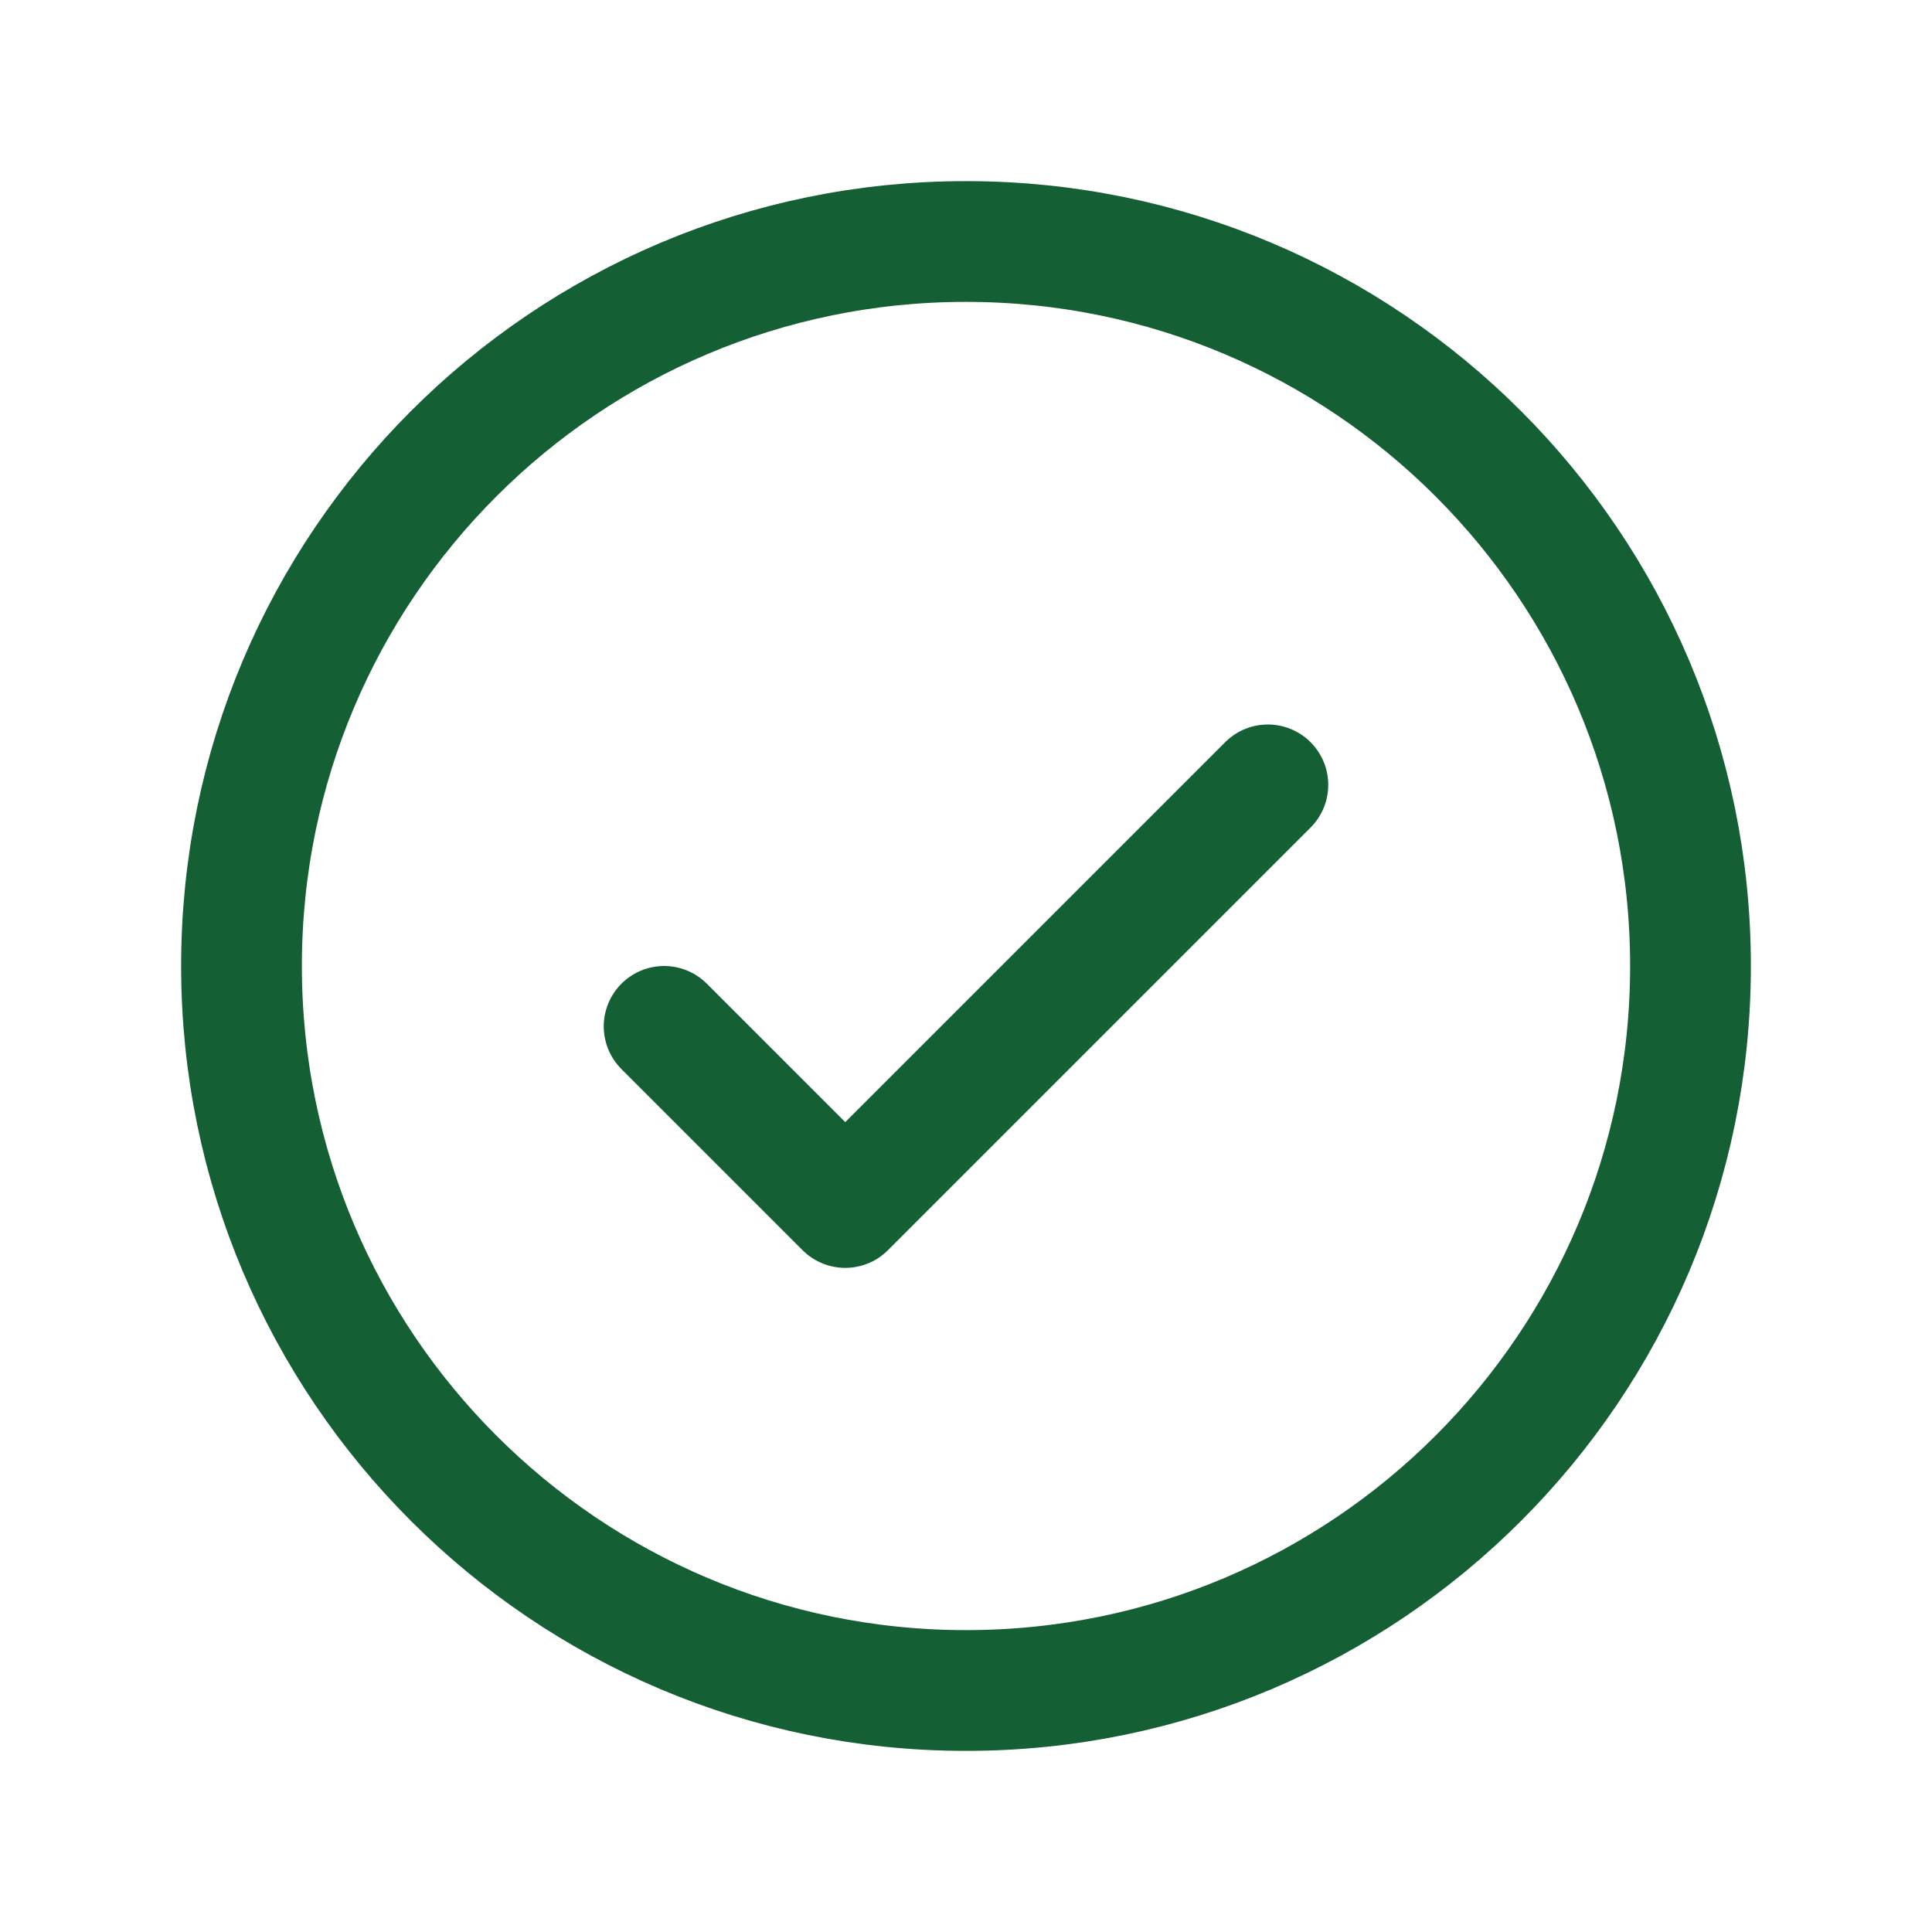
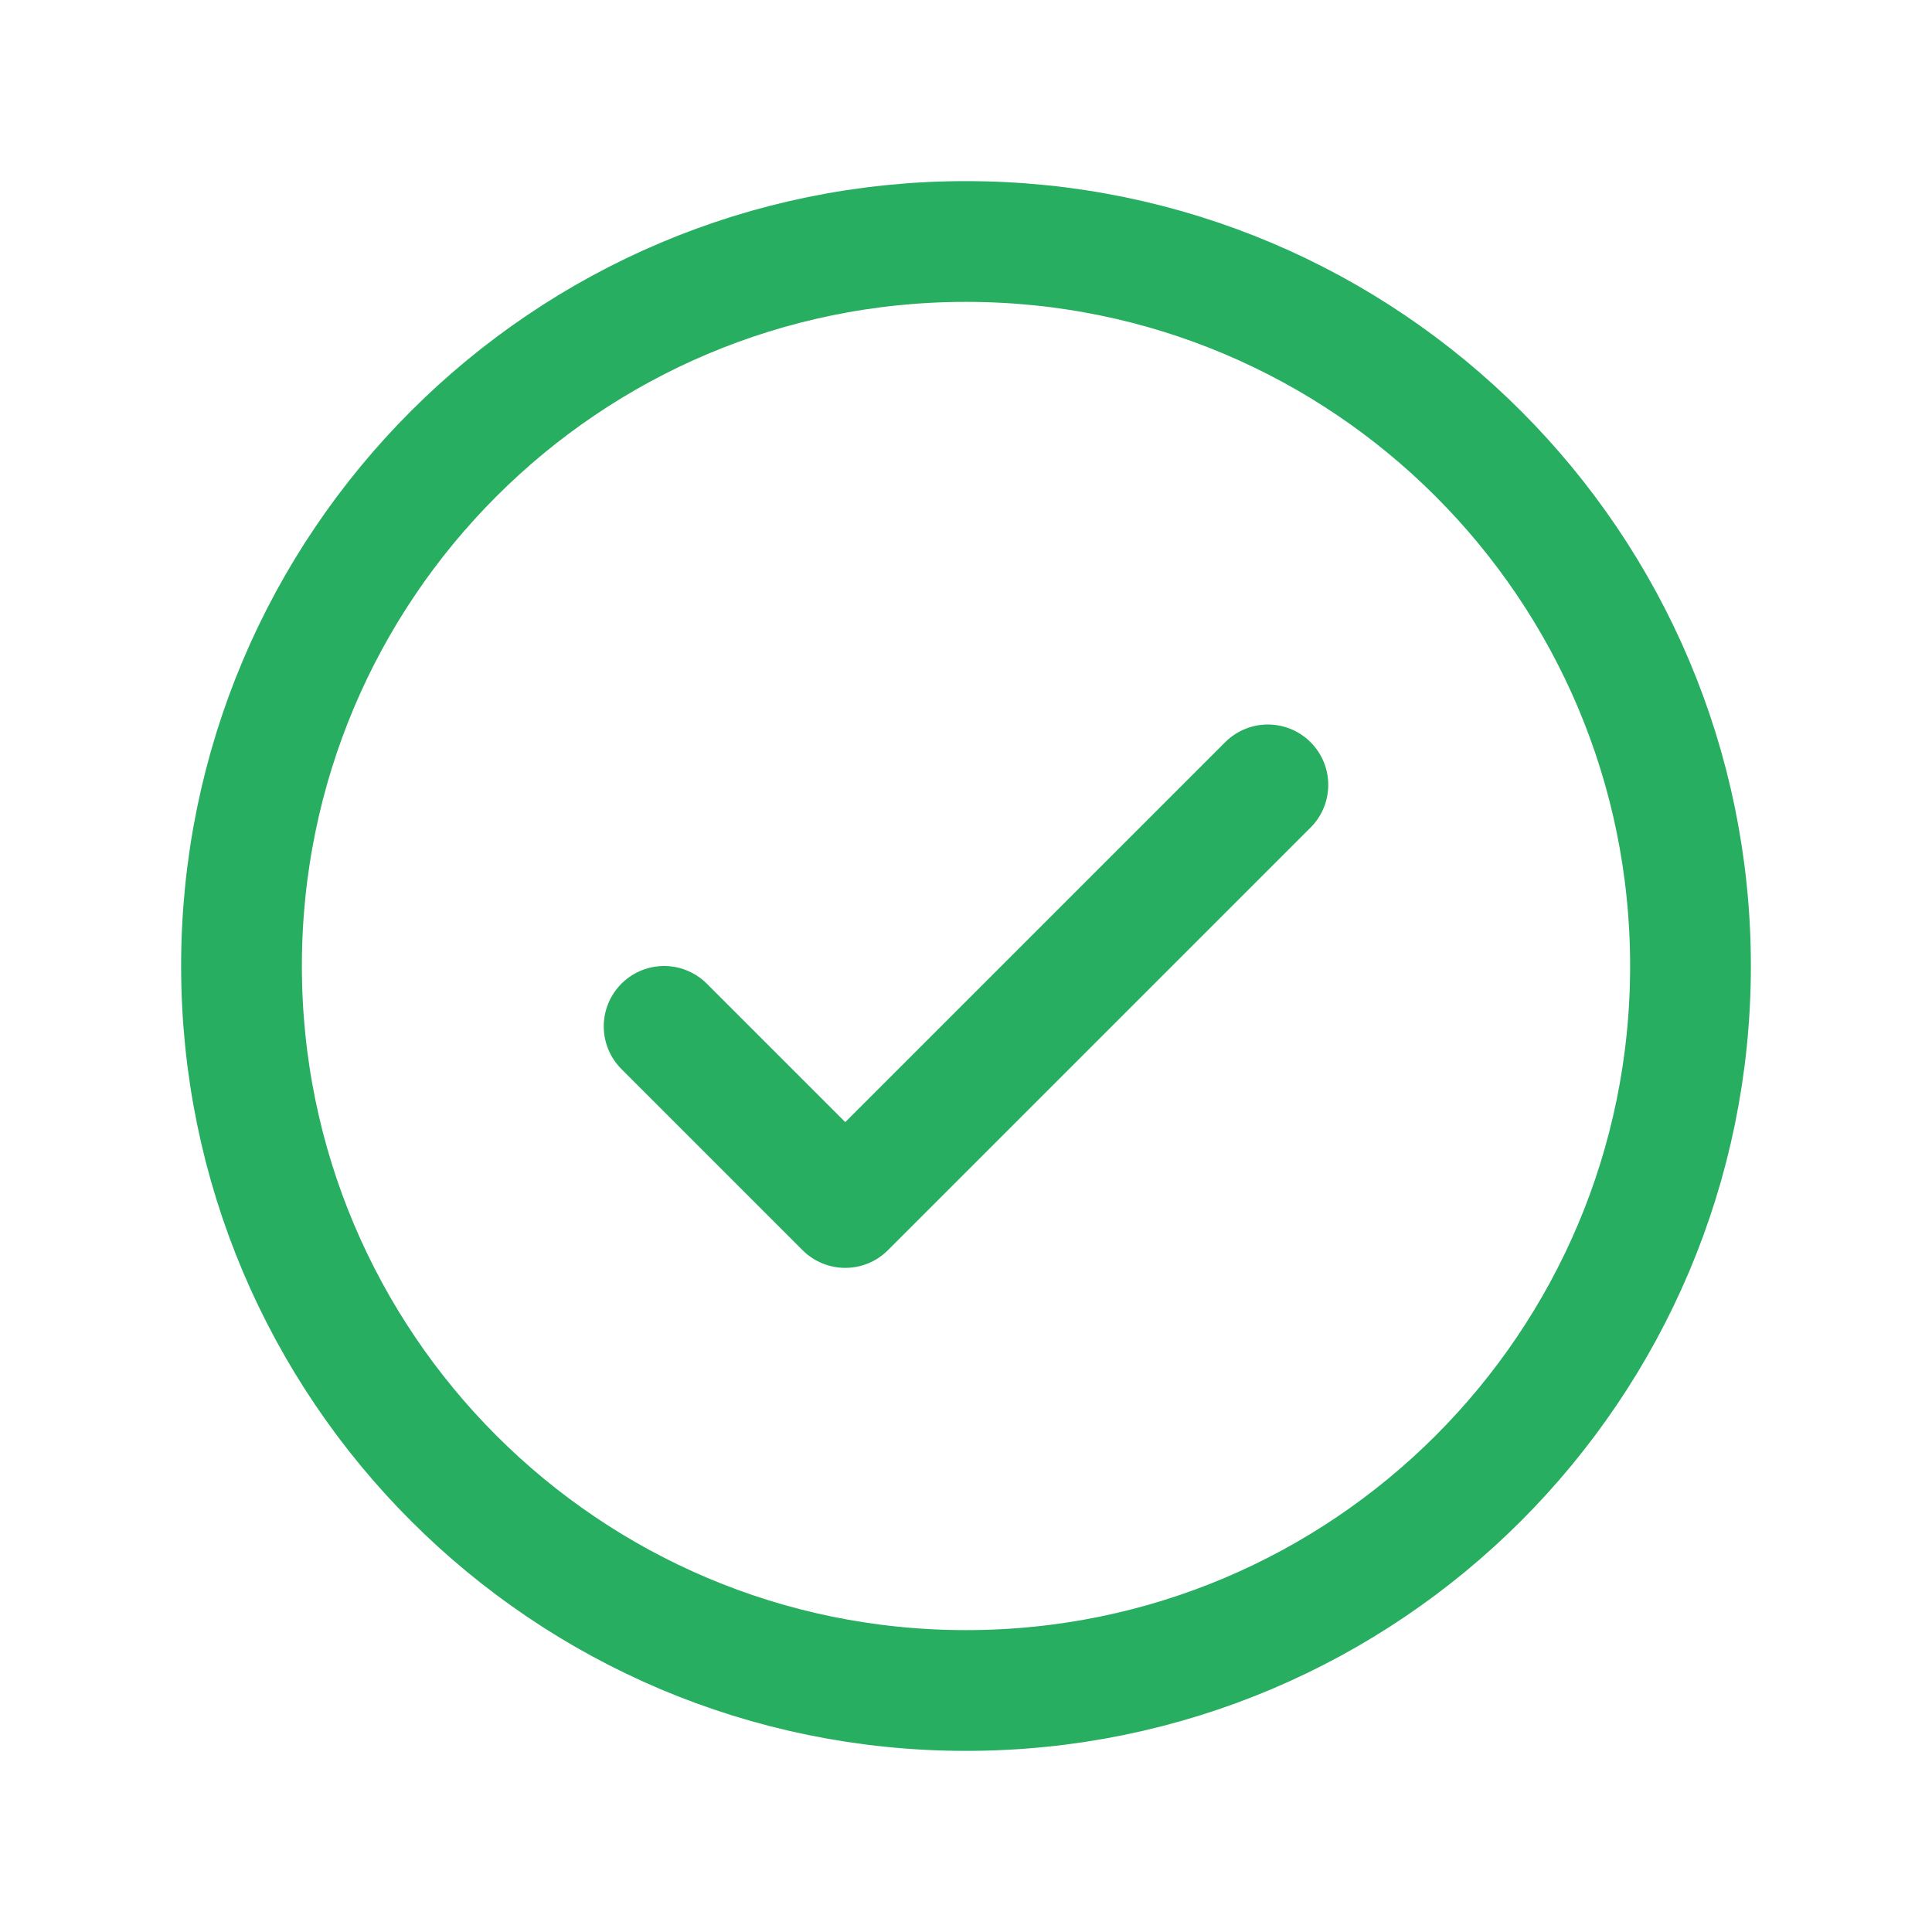
<svg xmlns="http://www.w3.org/2000/svg" viewBox="0 0 256 256">
  <rect width="256" height="256" fill="none" />
-   <polyline points="88 136 112 160 168 104" fill="none" stroke="#155F34" stroke-linecap="round" stroke-linejoin="round" stroke-width="16" />
-   <circle cx="128" cy="128" r="96" fill="none" stroke="#155F34" stroke-linecap="round" stroke-linejoin="round" stroke-width="16" />
+   <polyline points="88 136 112 160 168 104" fill="none" stroke="#27AE60" stroke-linecap="round" stroke-linejoin="round" stroke-width="16" />
+   <circle cx="128" cy="128" r="96" fill="none" stroke="#27AE60" stroke-linecap="round" stroke-linejoin="round" stroke-width="16" />
</svg>
